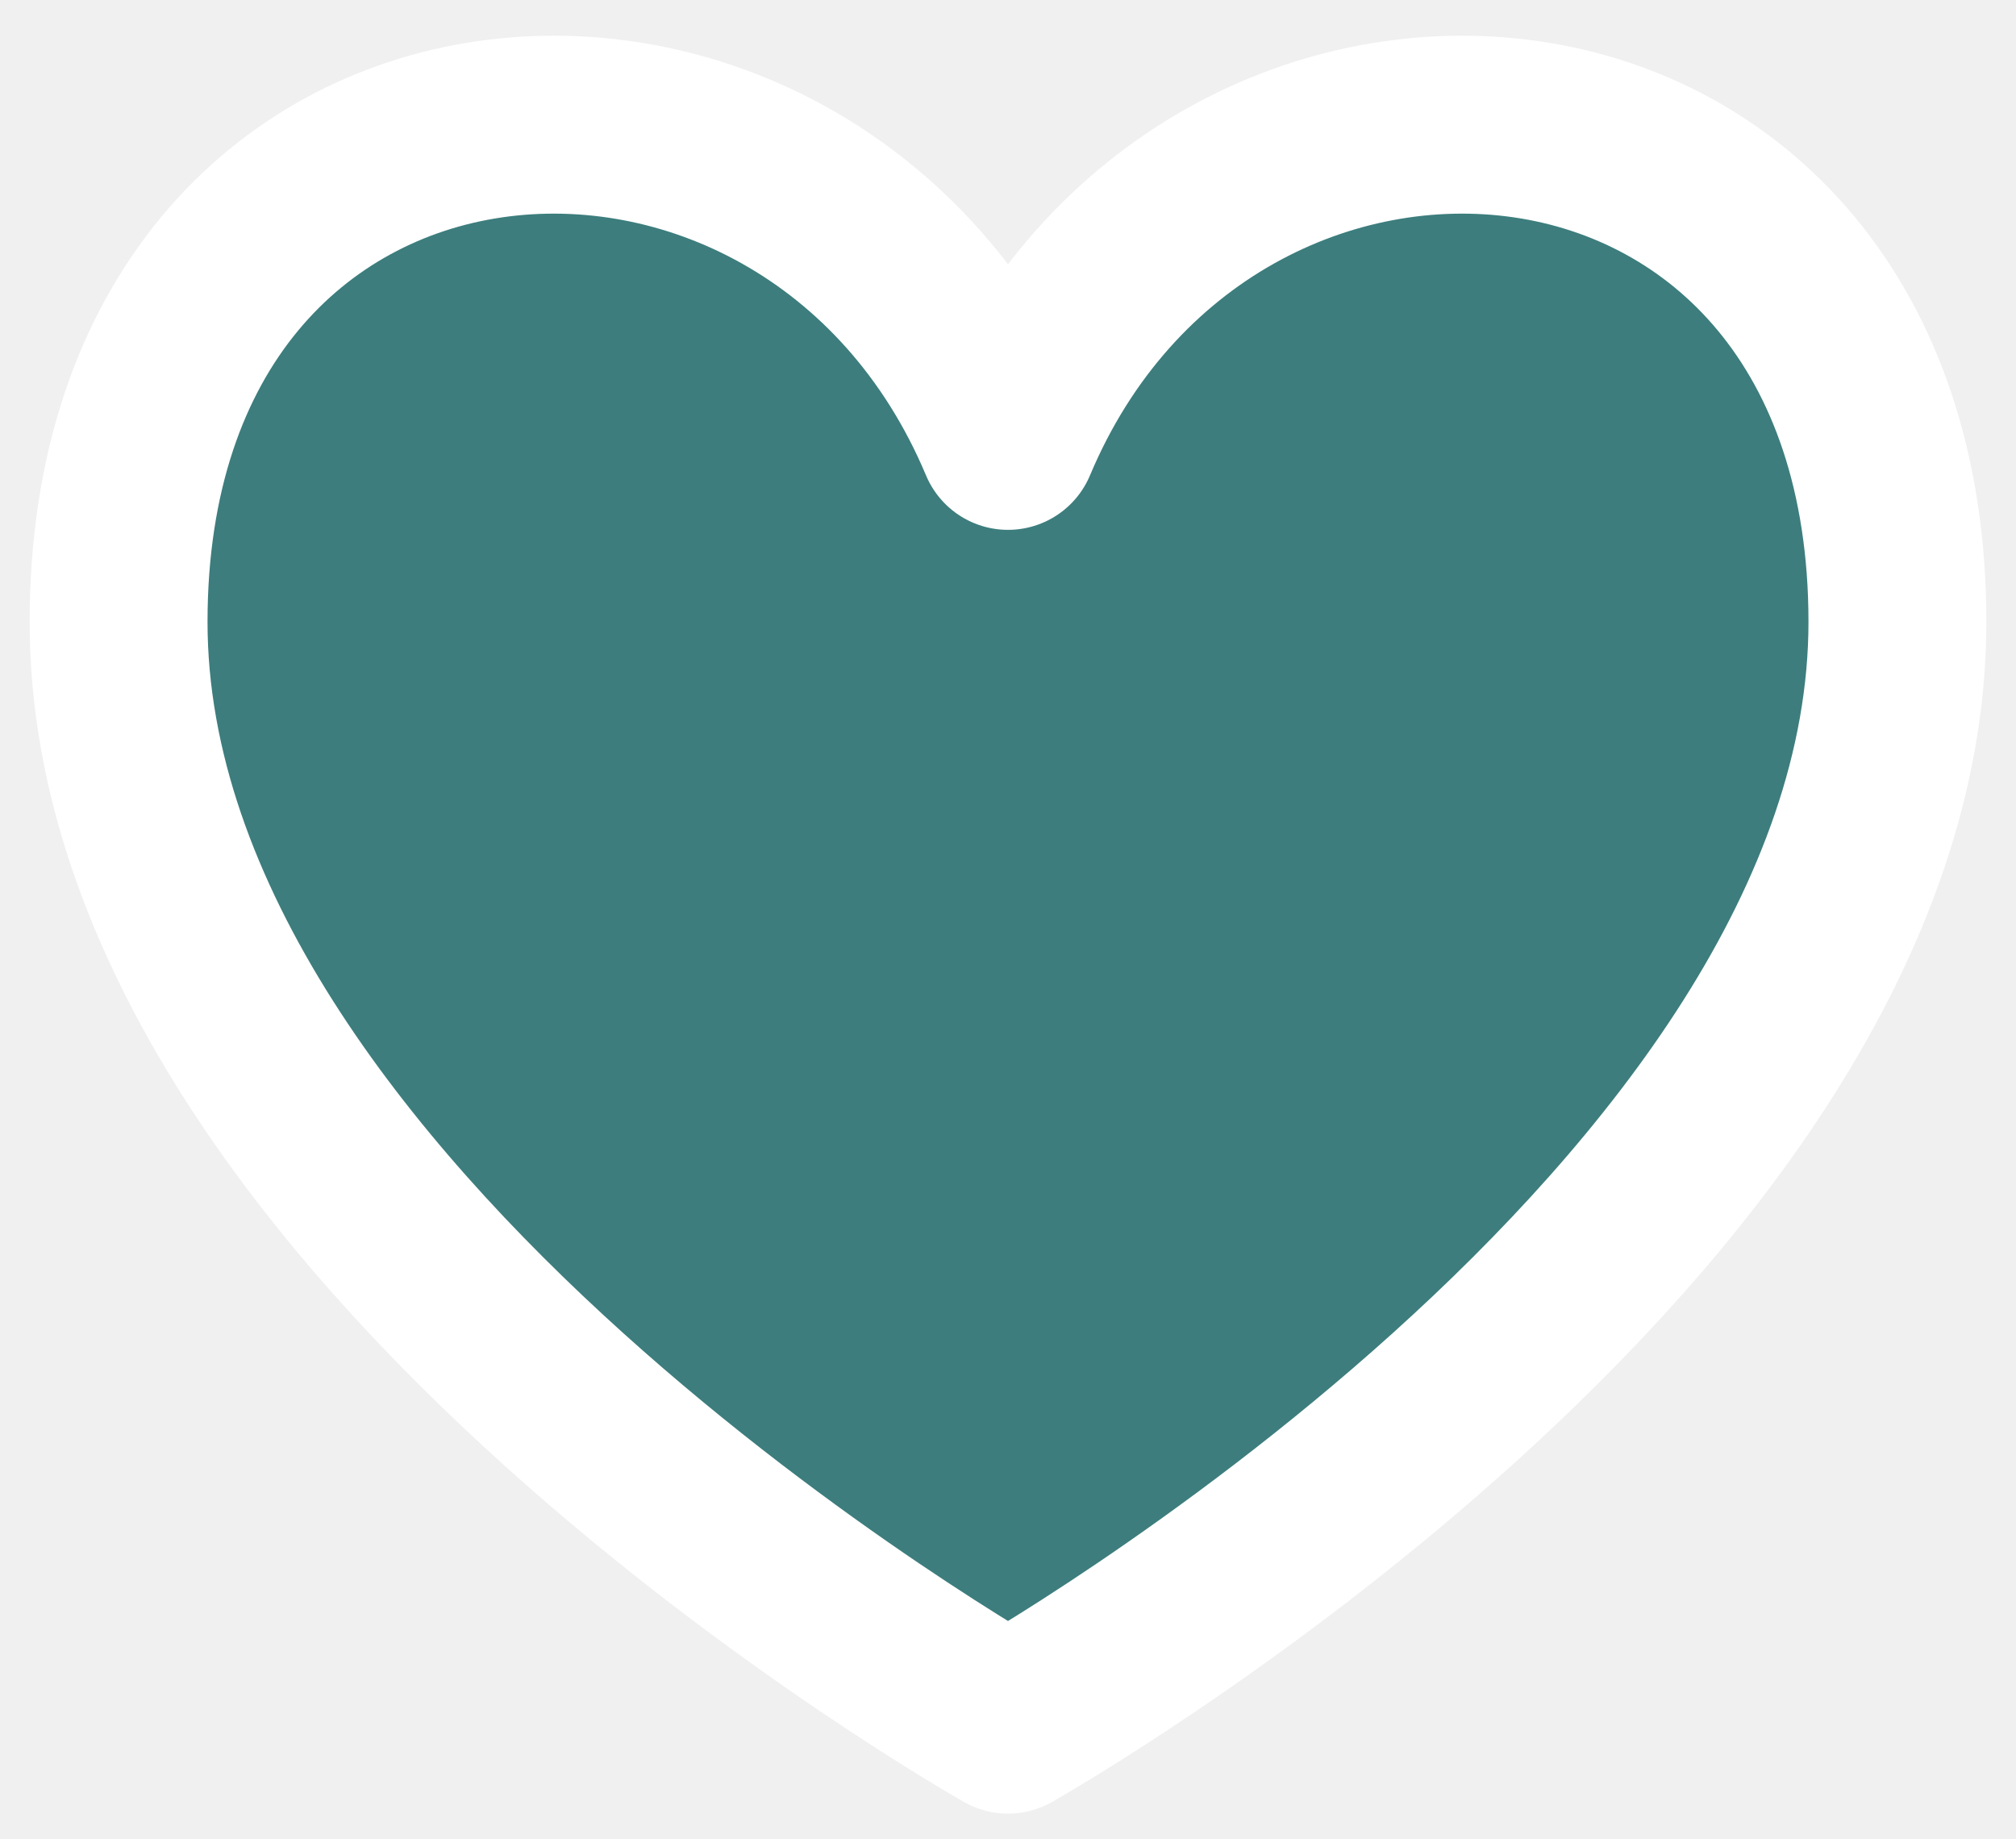
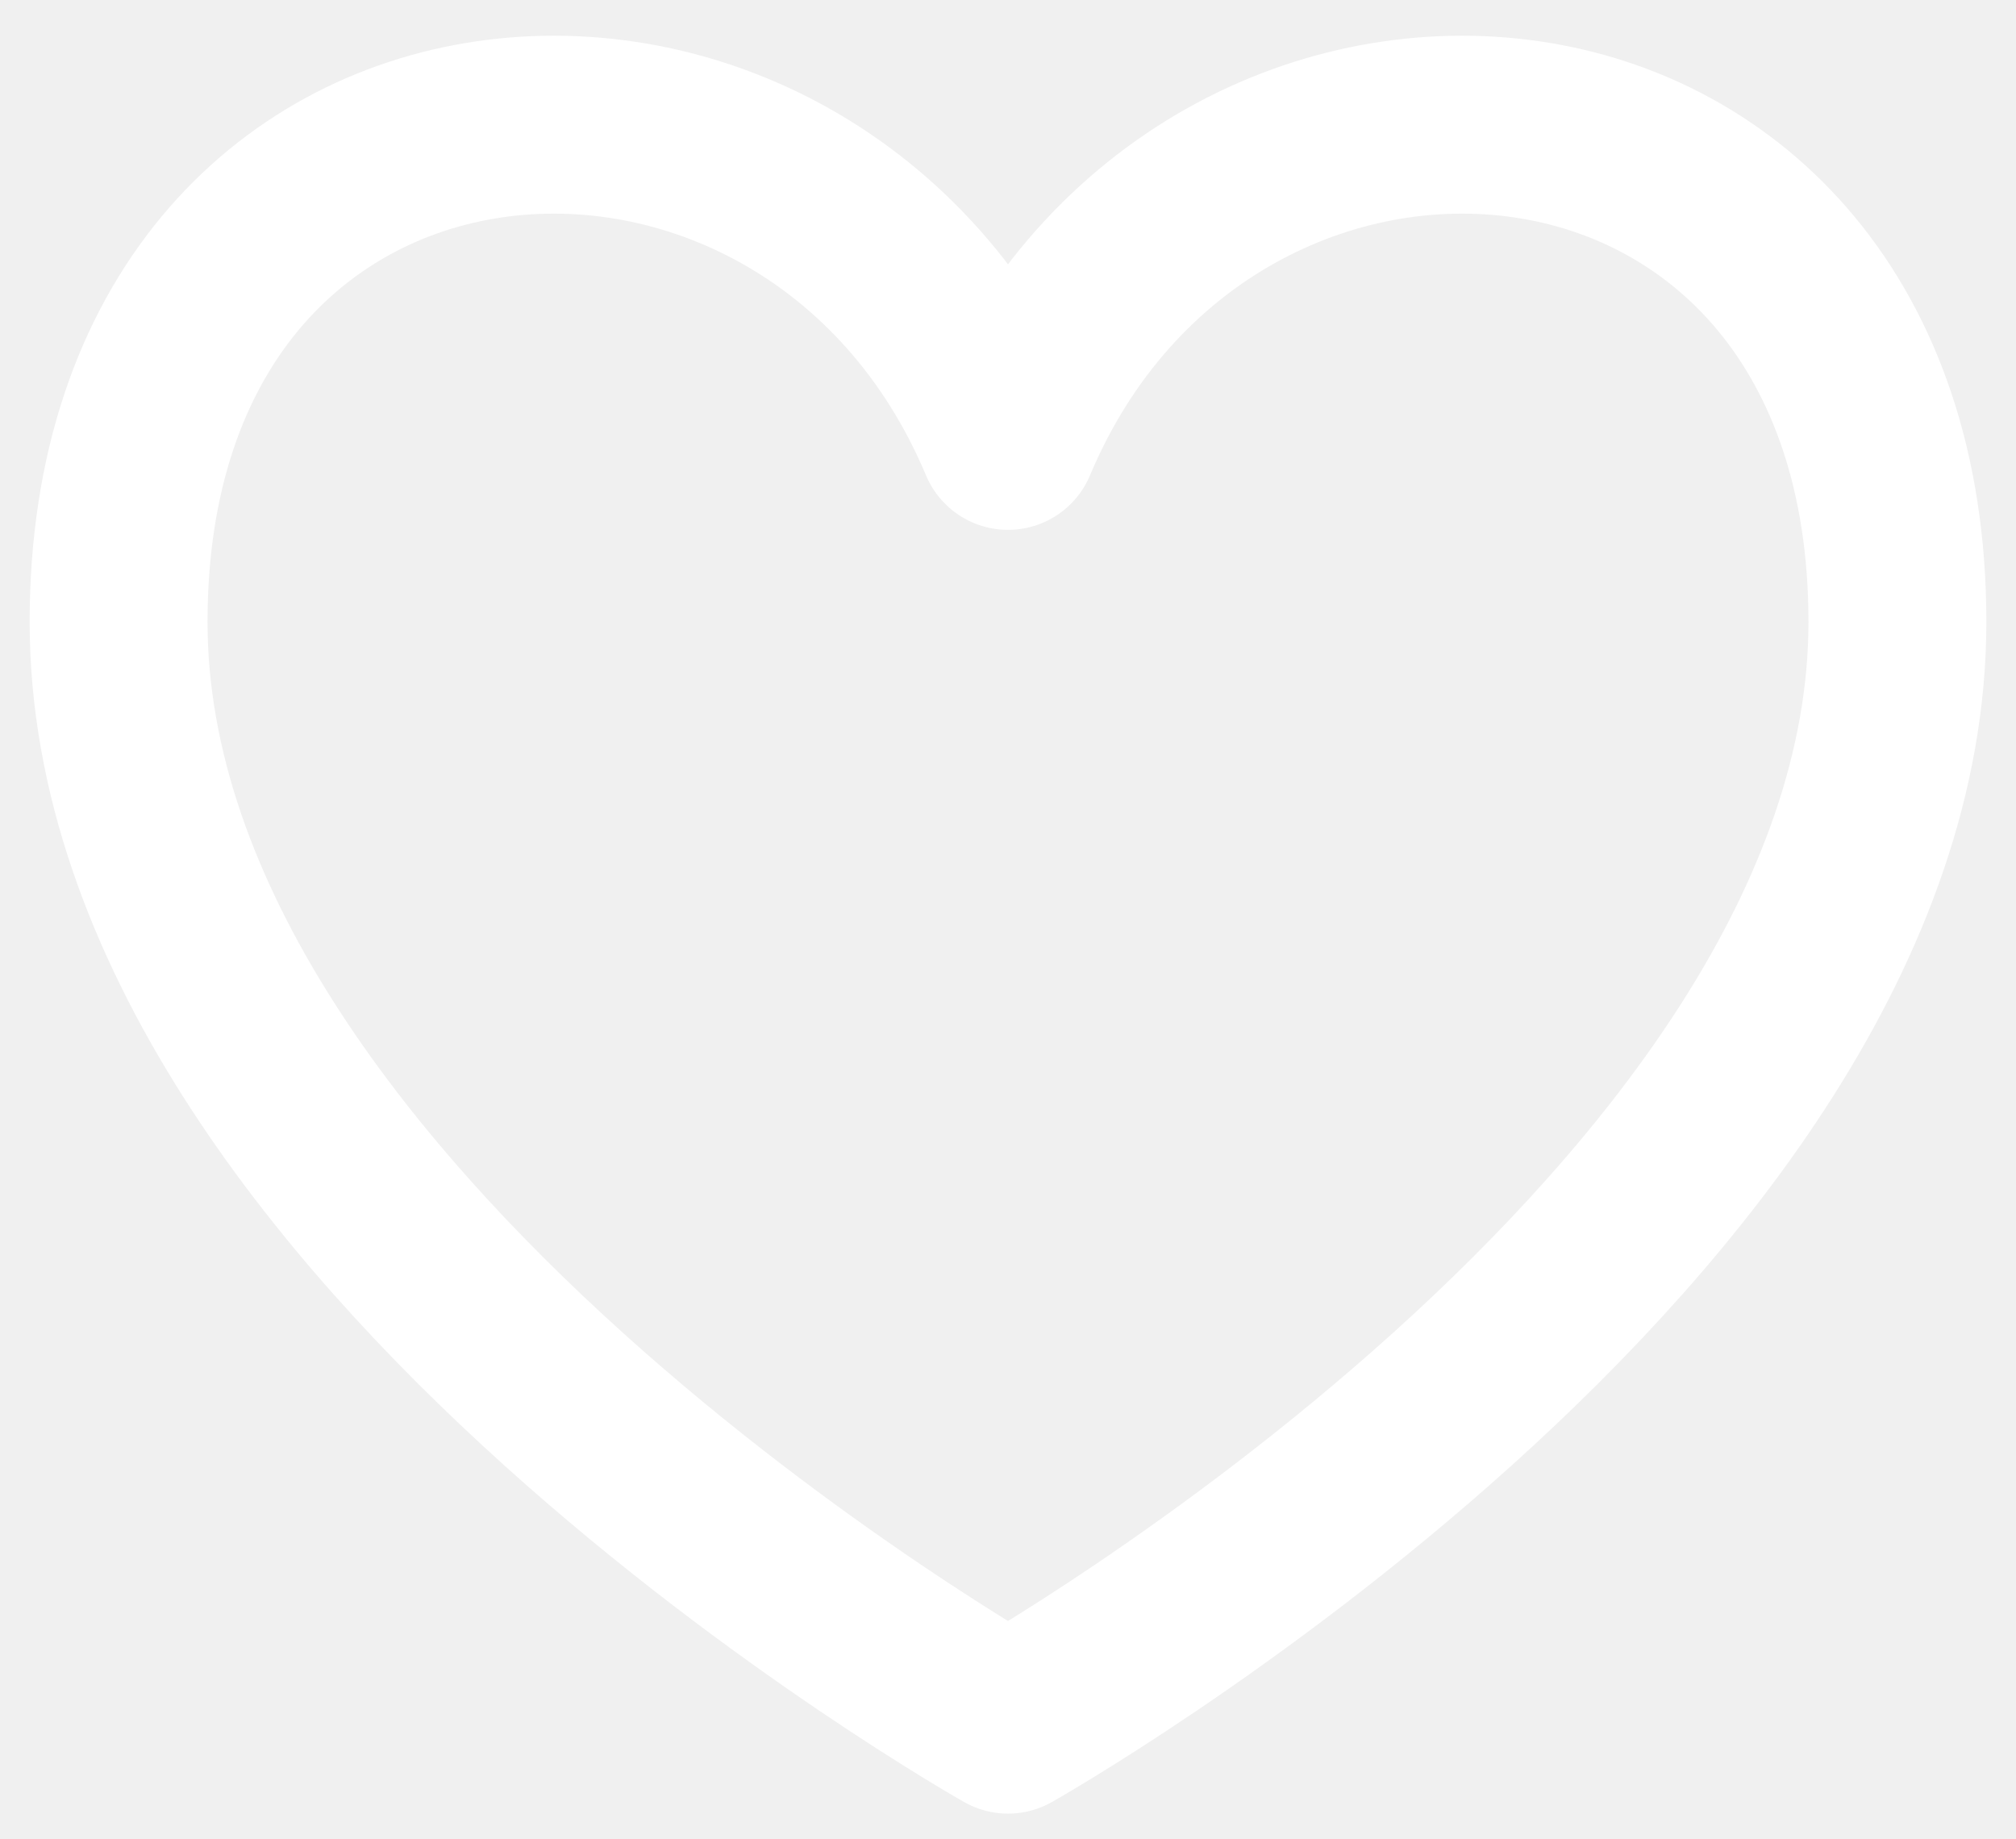
<svg xmlns="http://www.w3.org/2000/svg" width="34" height="31" viewBox="0 0 34 31" fill="none">
-   <path d="M17 29.08C17 29.08 2 20.628 2 10.486C2 0.344 13.667 -0.501 17 7.434C20.333 -0.501 32 0.344 32 10.486C32 20.628 17 29.08 17 29.08Z" fill="#3D7D7D" stroke="white" stroke-width="3" stroke-linecap="round" stroke-linejoin="round" />
+   <path d="M17 29.08C17 29.08 2 20.628 2 10.486C2 0.344 13.667 -0.501 17 7.434C20.333 -0.501 32 0.344 32 10.486C32 20.628 17 29.08 17 29.08Z" stroke="white" stroke-width="3" stroke-linecap="round" stroke-linejoin="round" />
</svg>
